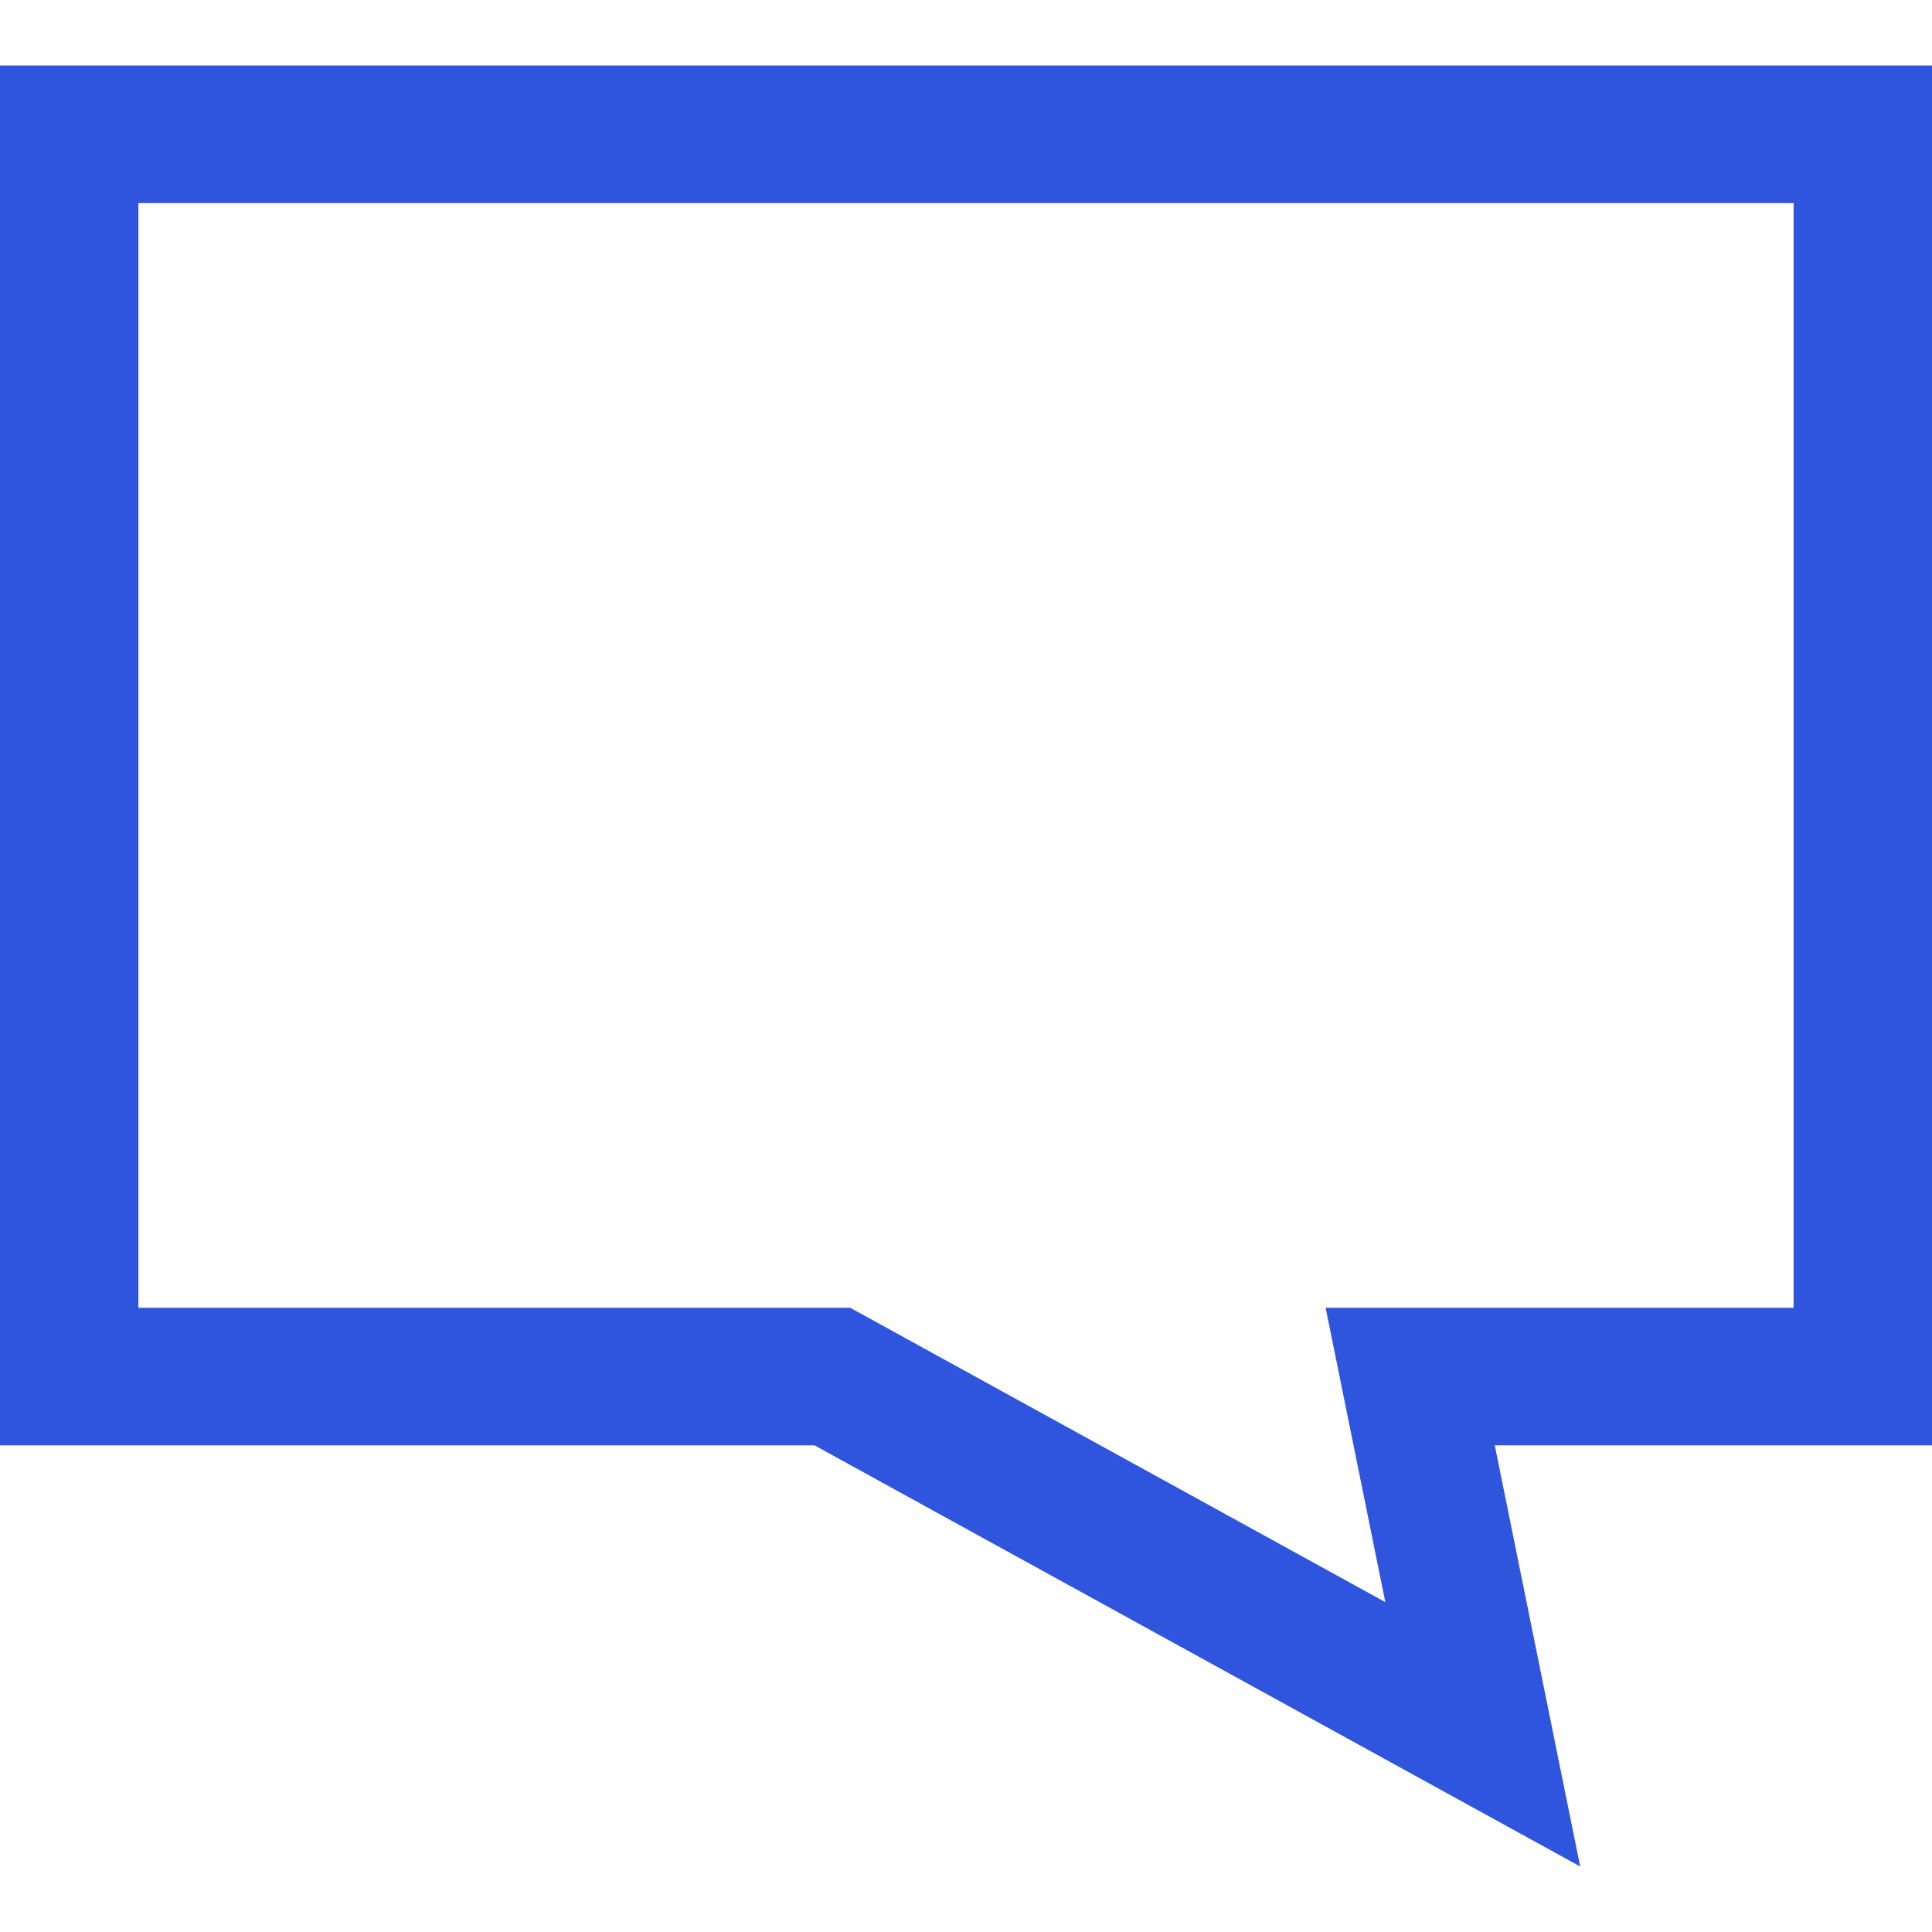
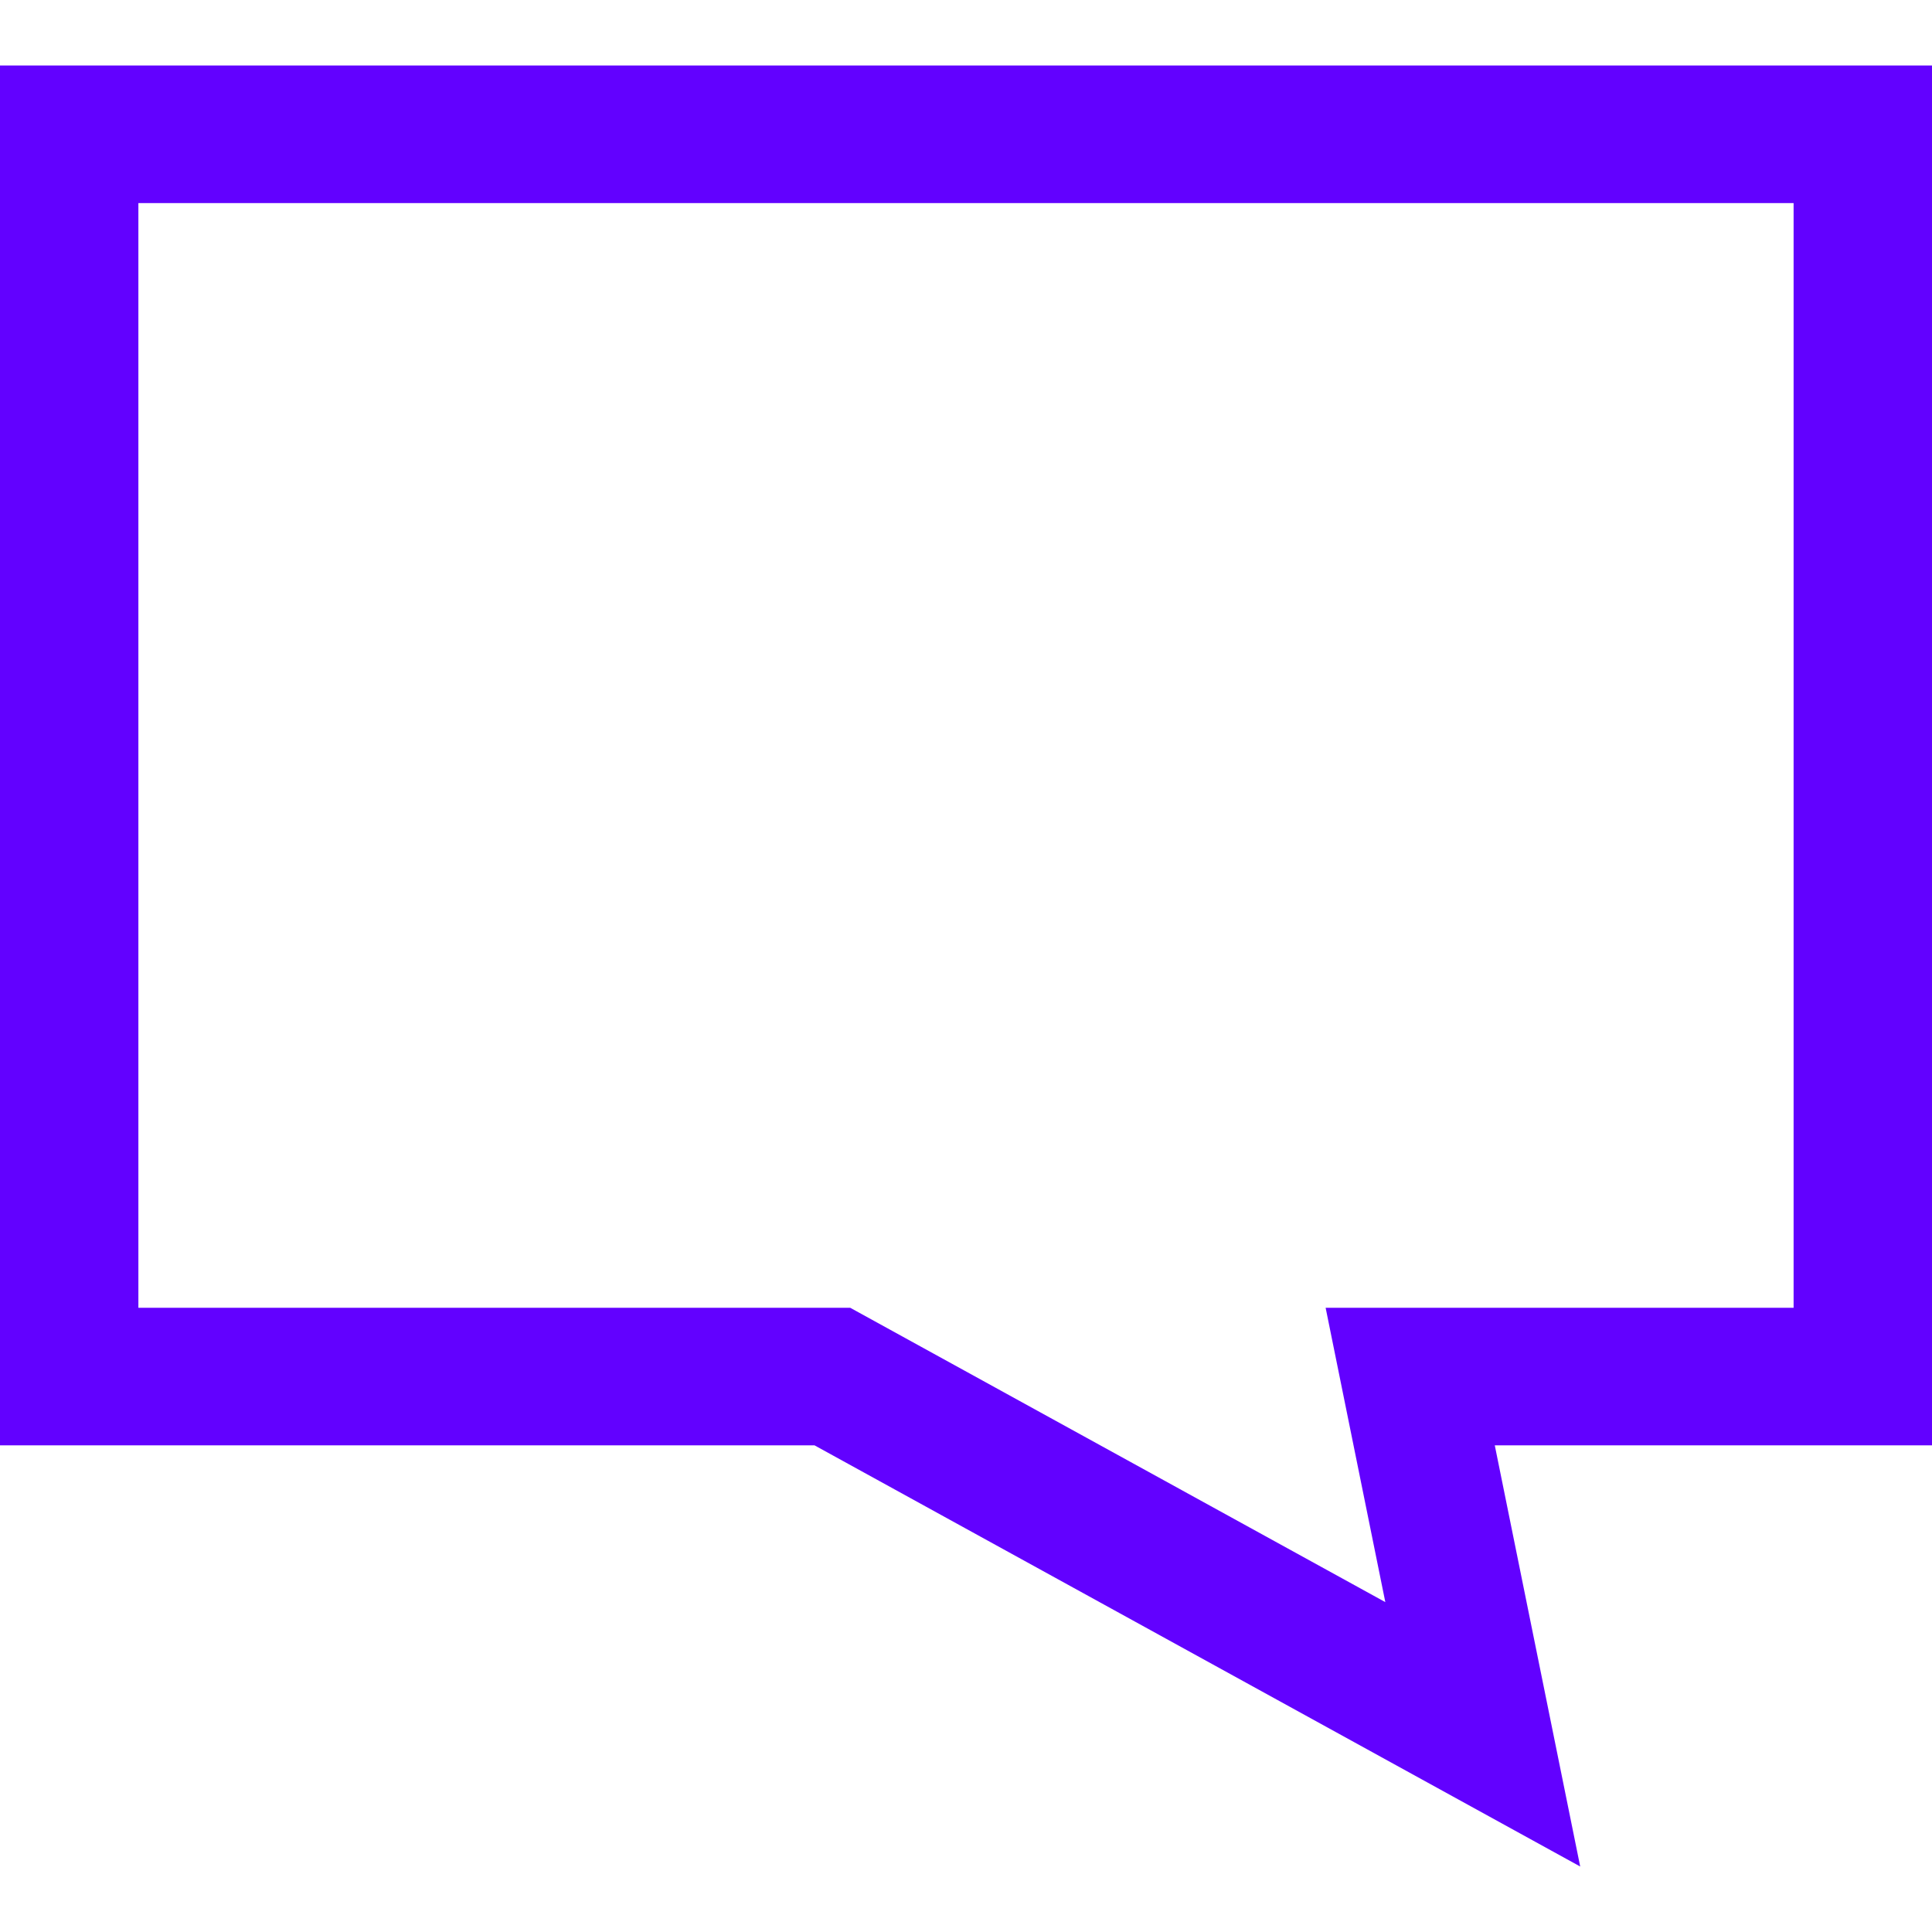
<svg xmlns="http://www.w3.org/2000/svg" preserveAspectRatio="xMidYMid meet" data-bbox="41 45 118 110" viewBox="41 45 118 110" height="200" width="200" data-type="color" role="presentation" aria-hidden="true" aria-labelledby="svgcid--rdwez5ubi82c">
-   <defs>
-     <style>#comp-k9hpypul svg [data-color="1"] {fill: #6201FF;}</style>
-   </defs>
  <g>
-     <path d="M137.513 155l-46.766-25.724H41V45h118v84.276h-26.704L137.513 155zm-88.061-34.126h43.476l32.683 17.978-3.646-17.978h28.582v-67.47H49.452v67.47z" fill="#2F54DD" data-color="1" />
+     <path d="M137.513 155l-46.766-25.724H41V45h118v84.276h-26.704L137.513 155zm-88.061-34.126h43.476l32.683 17.978-3.646-17.978h28.582v-67.47H49.452v67.47z" fill="#6201FF" data-color="1" />
  </g>
</svg>
